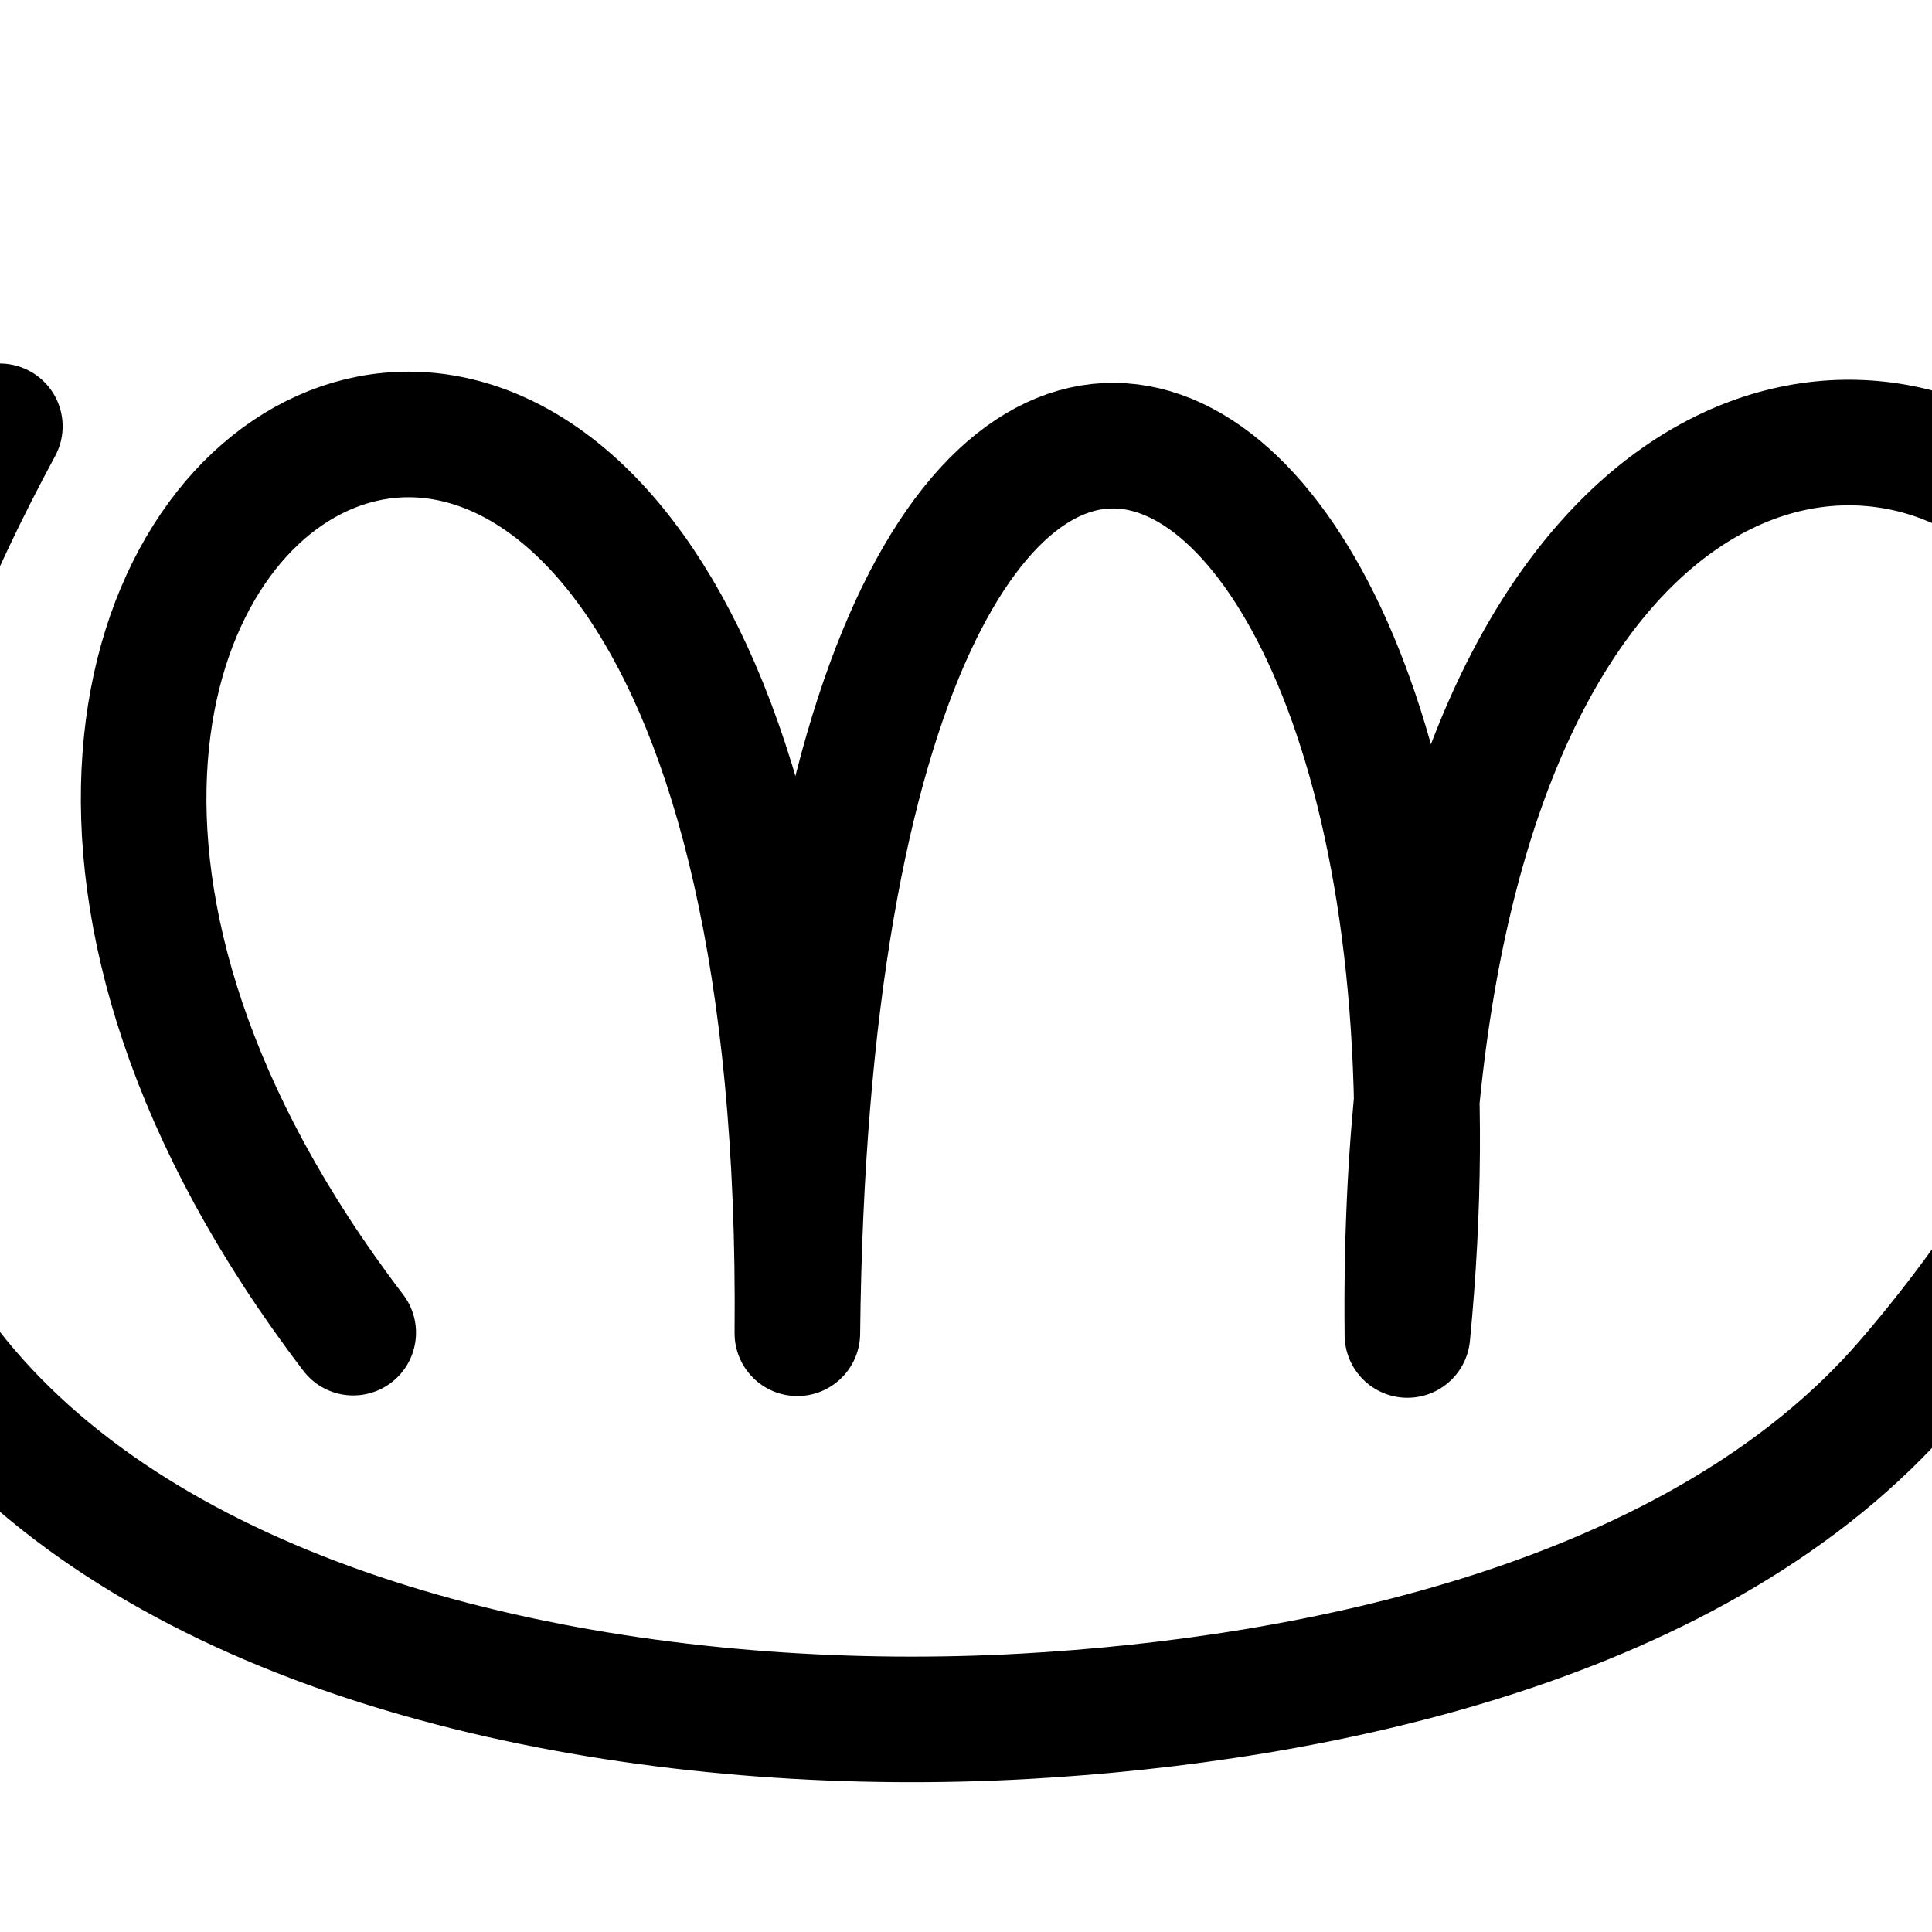
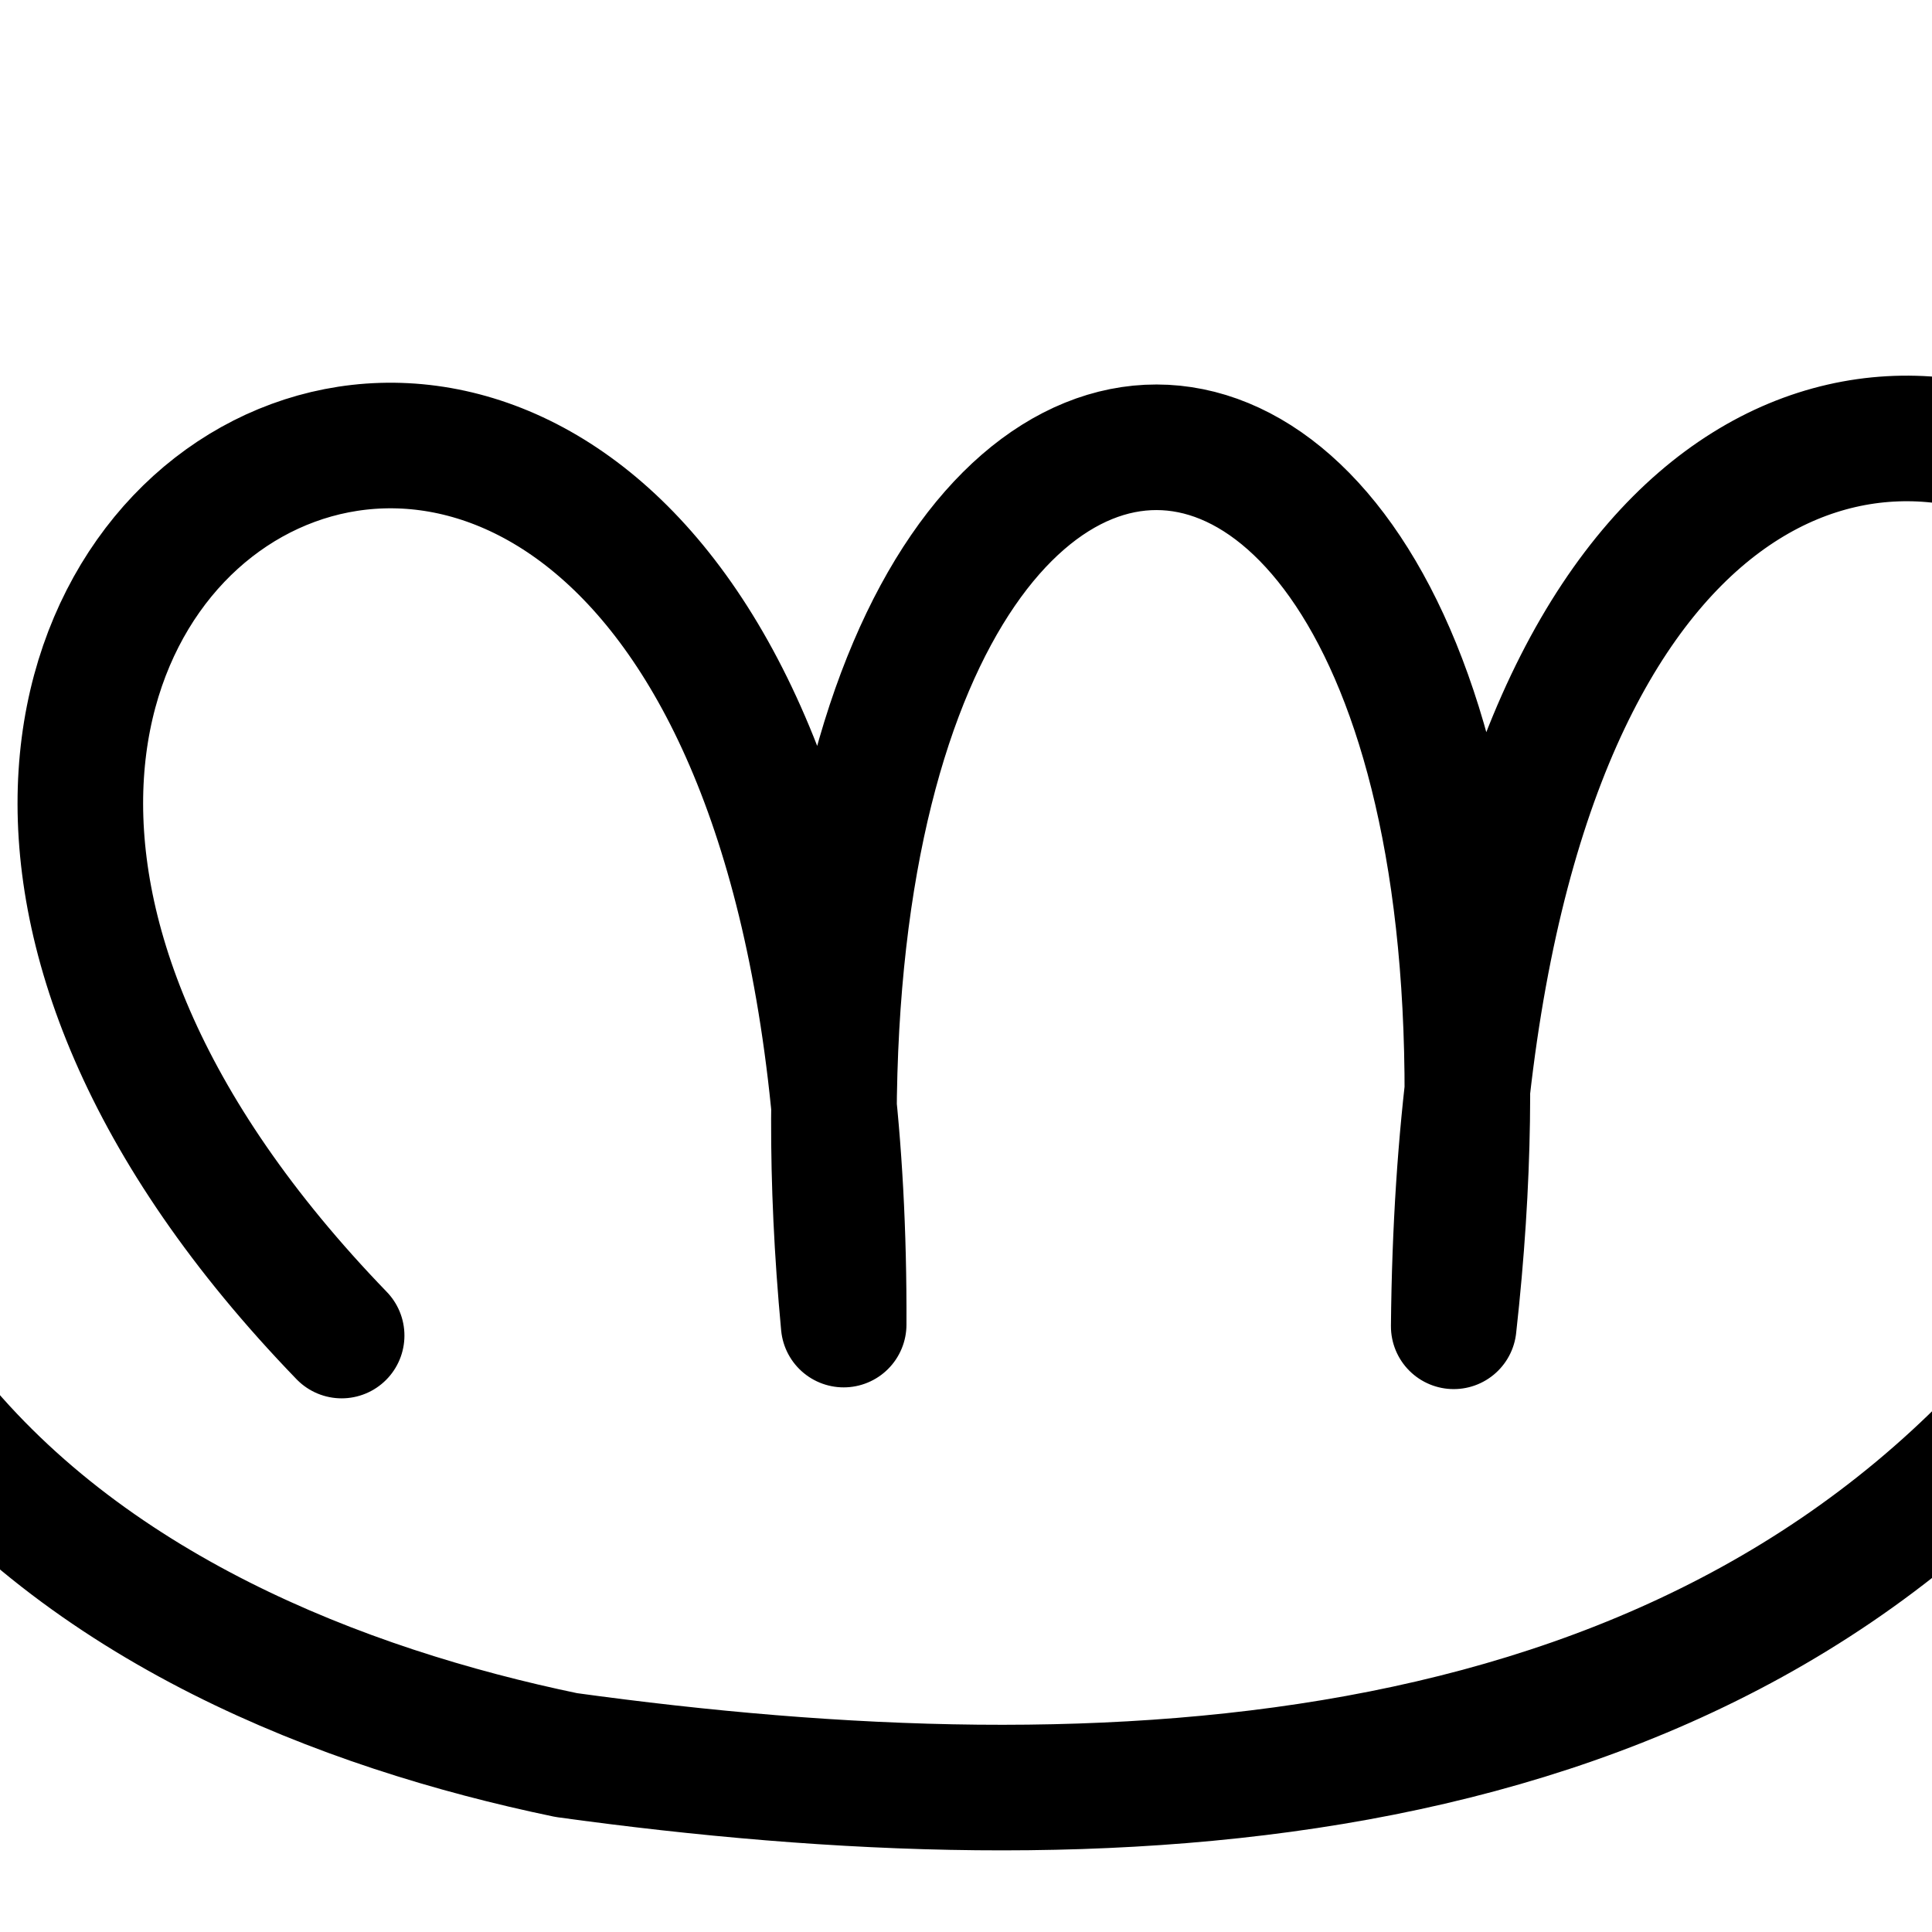
<svg xmlns="http://www.w3.org/2000/svg" version="1.1" width="2000" height="2000" id="svg2992">
  <defs id="defs5498" />
  <g transform="translate(0,1000)" id="layer1">
-     <path style="fill:none;stroke:#000000;stroke-width:130;stroke-linecap:round;stroke-linejoin:round;stroke-miterlimit:4;stroke-dasharray:none;stroke-opacity:1" d="M 365.65,379.558 C -320,-520 840,-1160 825.426,380.191 840,-1000 1560,-680 1456.949,381.975 1440,-1160 2780.397,-507.711 1975.529,429.131 1760,680 1360,760 1060.624,776.704 357.438,815.938 -575.052,505.805 -0.162,-558.687" id="path5869-2" />
+     <path style="fill:none;stroke:#000000;stroke-width:130;stroke-linecap:round;stroke-linejoin:round;stroke-miterlimit:4;stroke-dasharray:none;stroke-opacity:1" d="M 353.665,382.555 C -480,-480 880,-1160 873.365,371.203 760,-840 1640,-840 1504.888,372.986 1520,-1240 2876.526,-403.186 2132.587,411.604 1763.805,869.353 1144.59,893.84 586.196,816.835 120,720 -480,400 -137.988,-570.672" id="path5869-2" />
  </g>
</svg>
